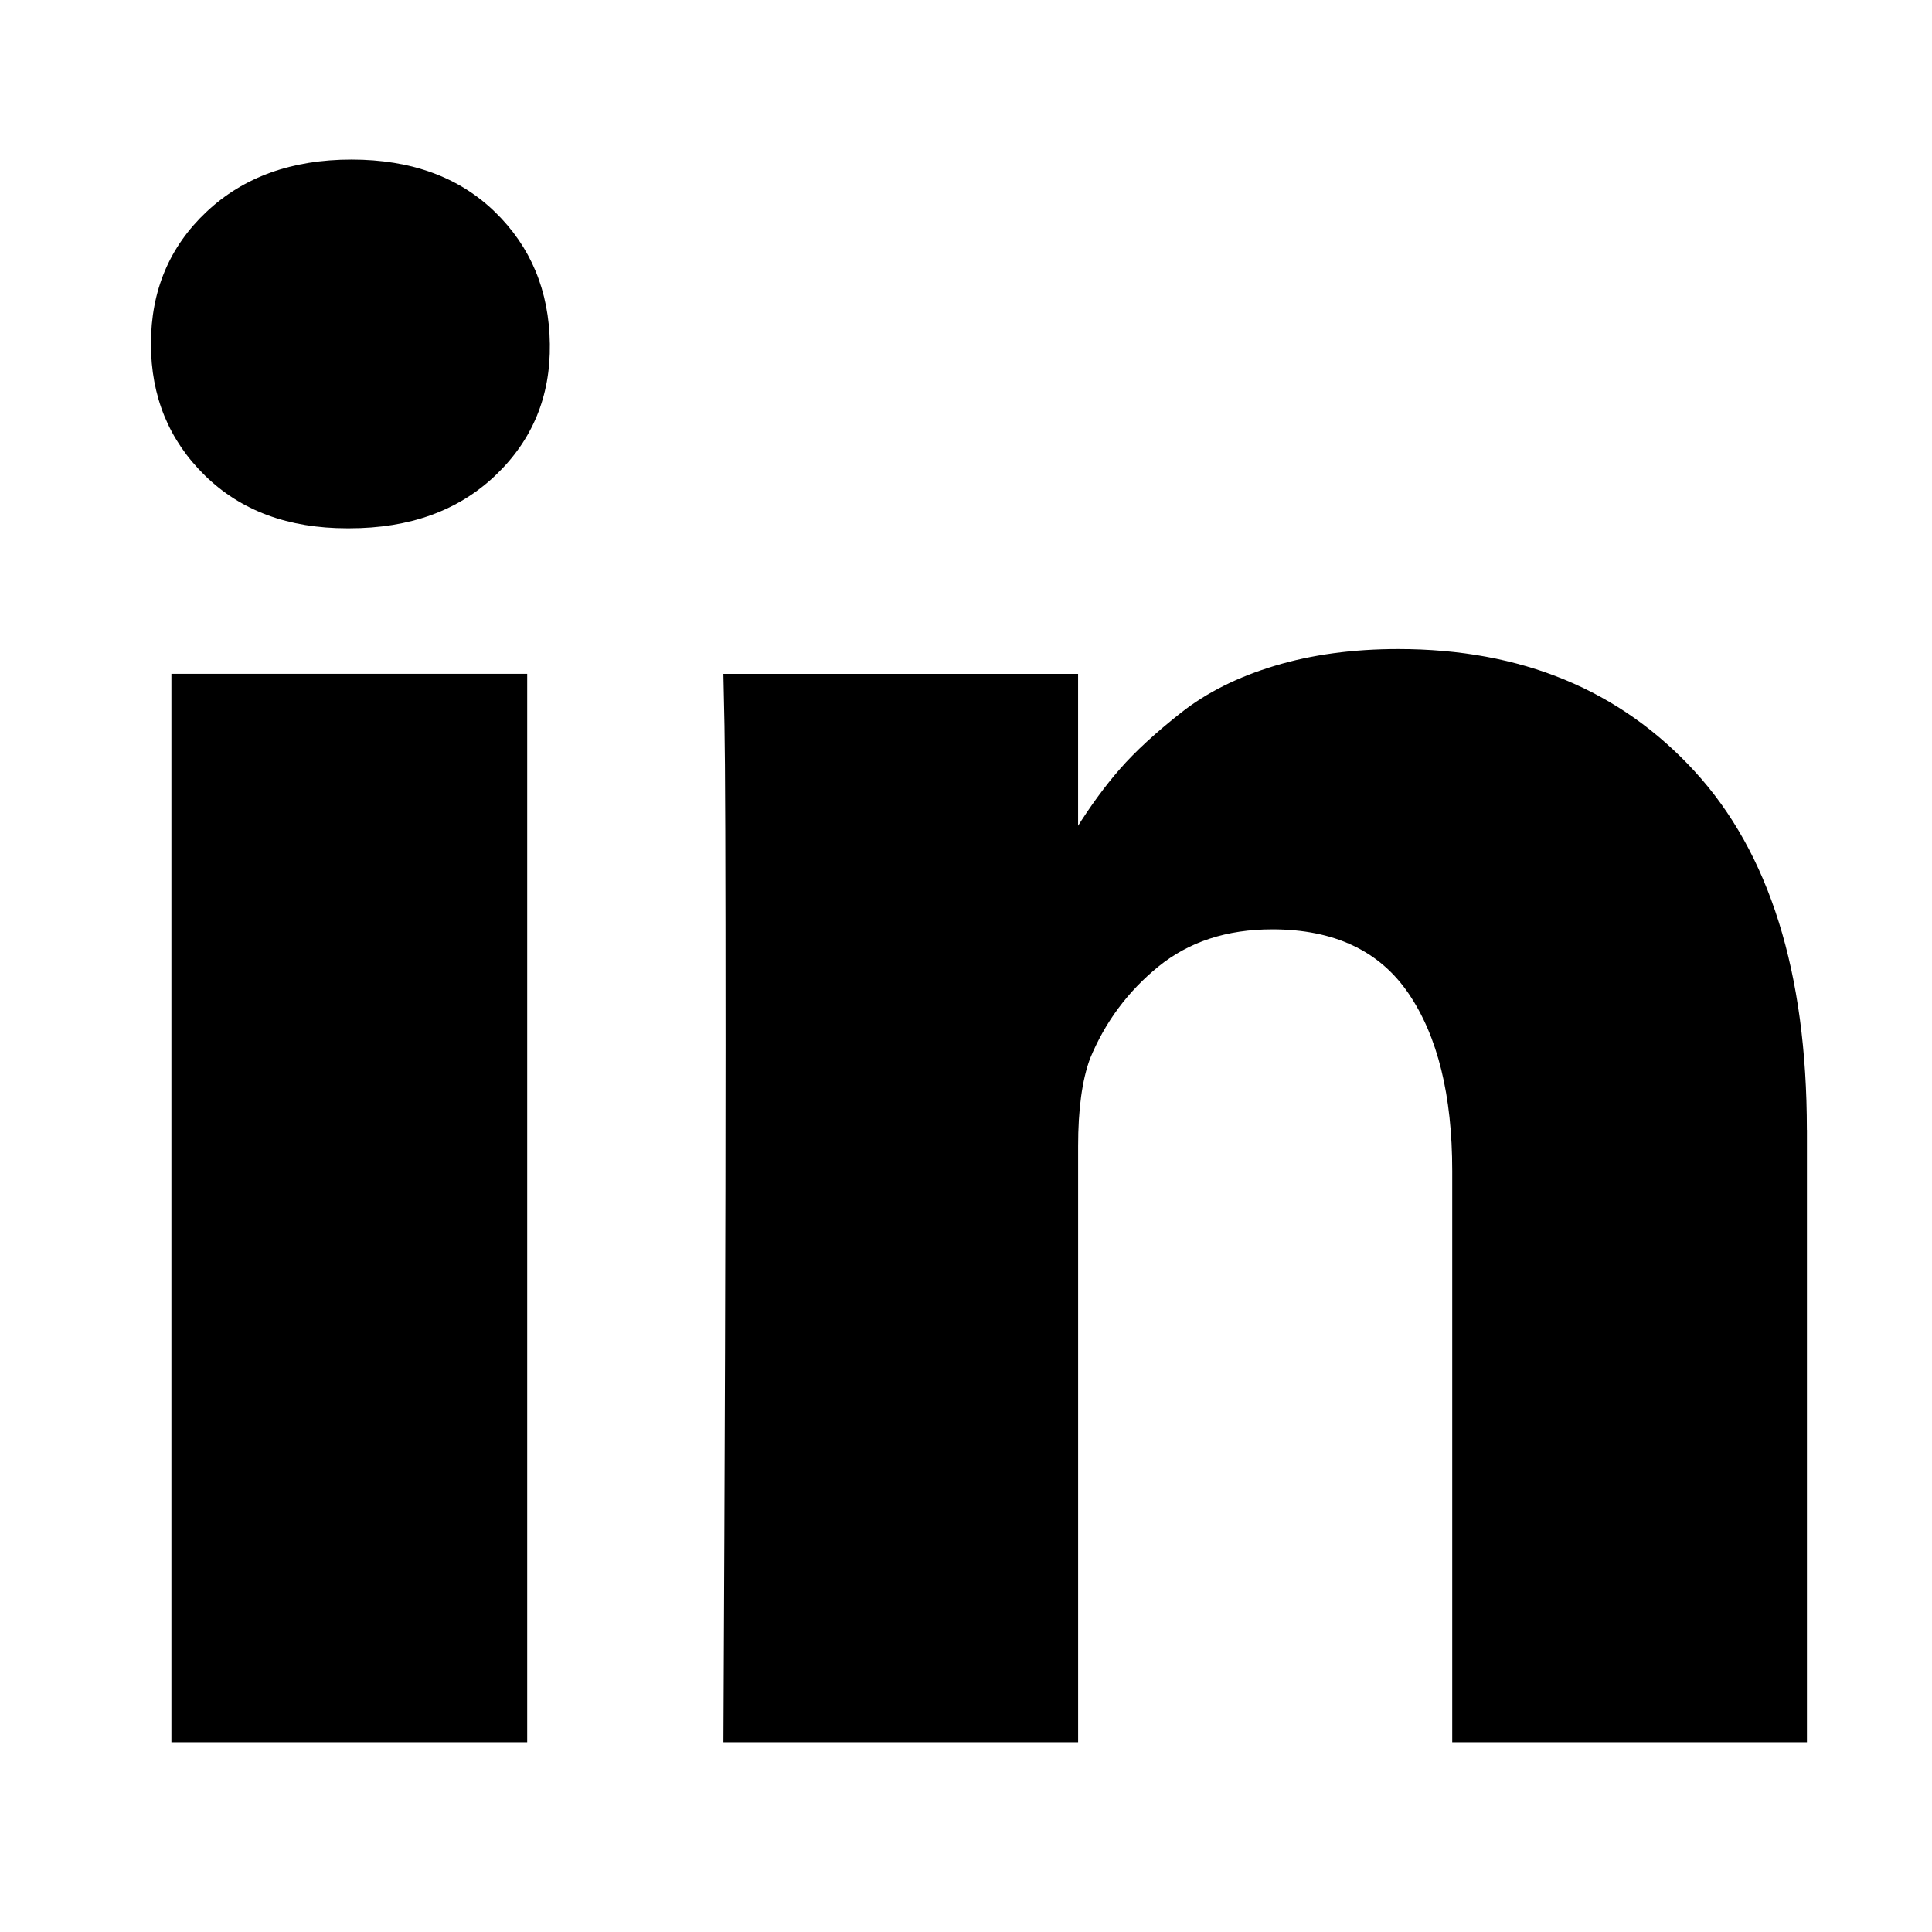
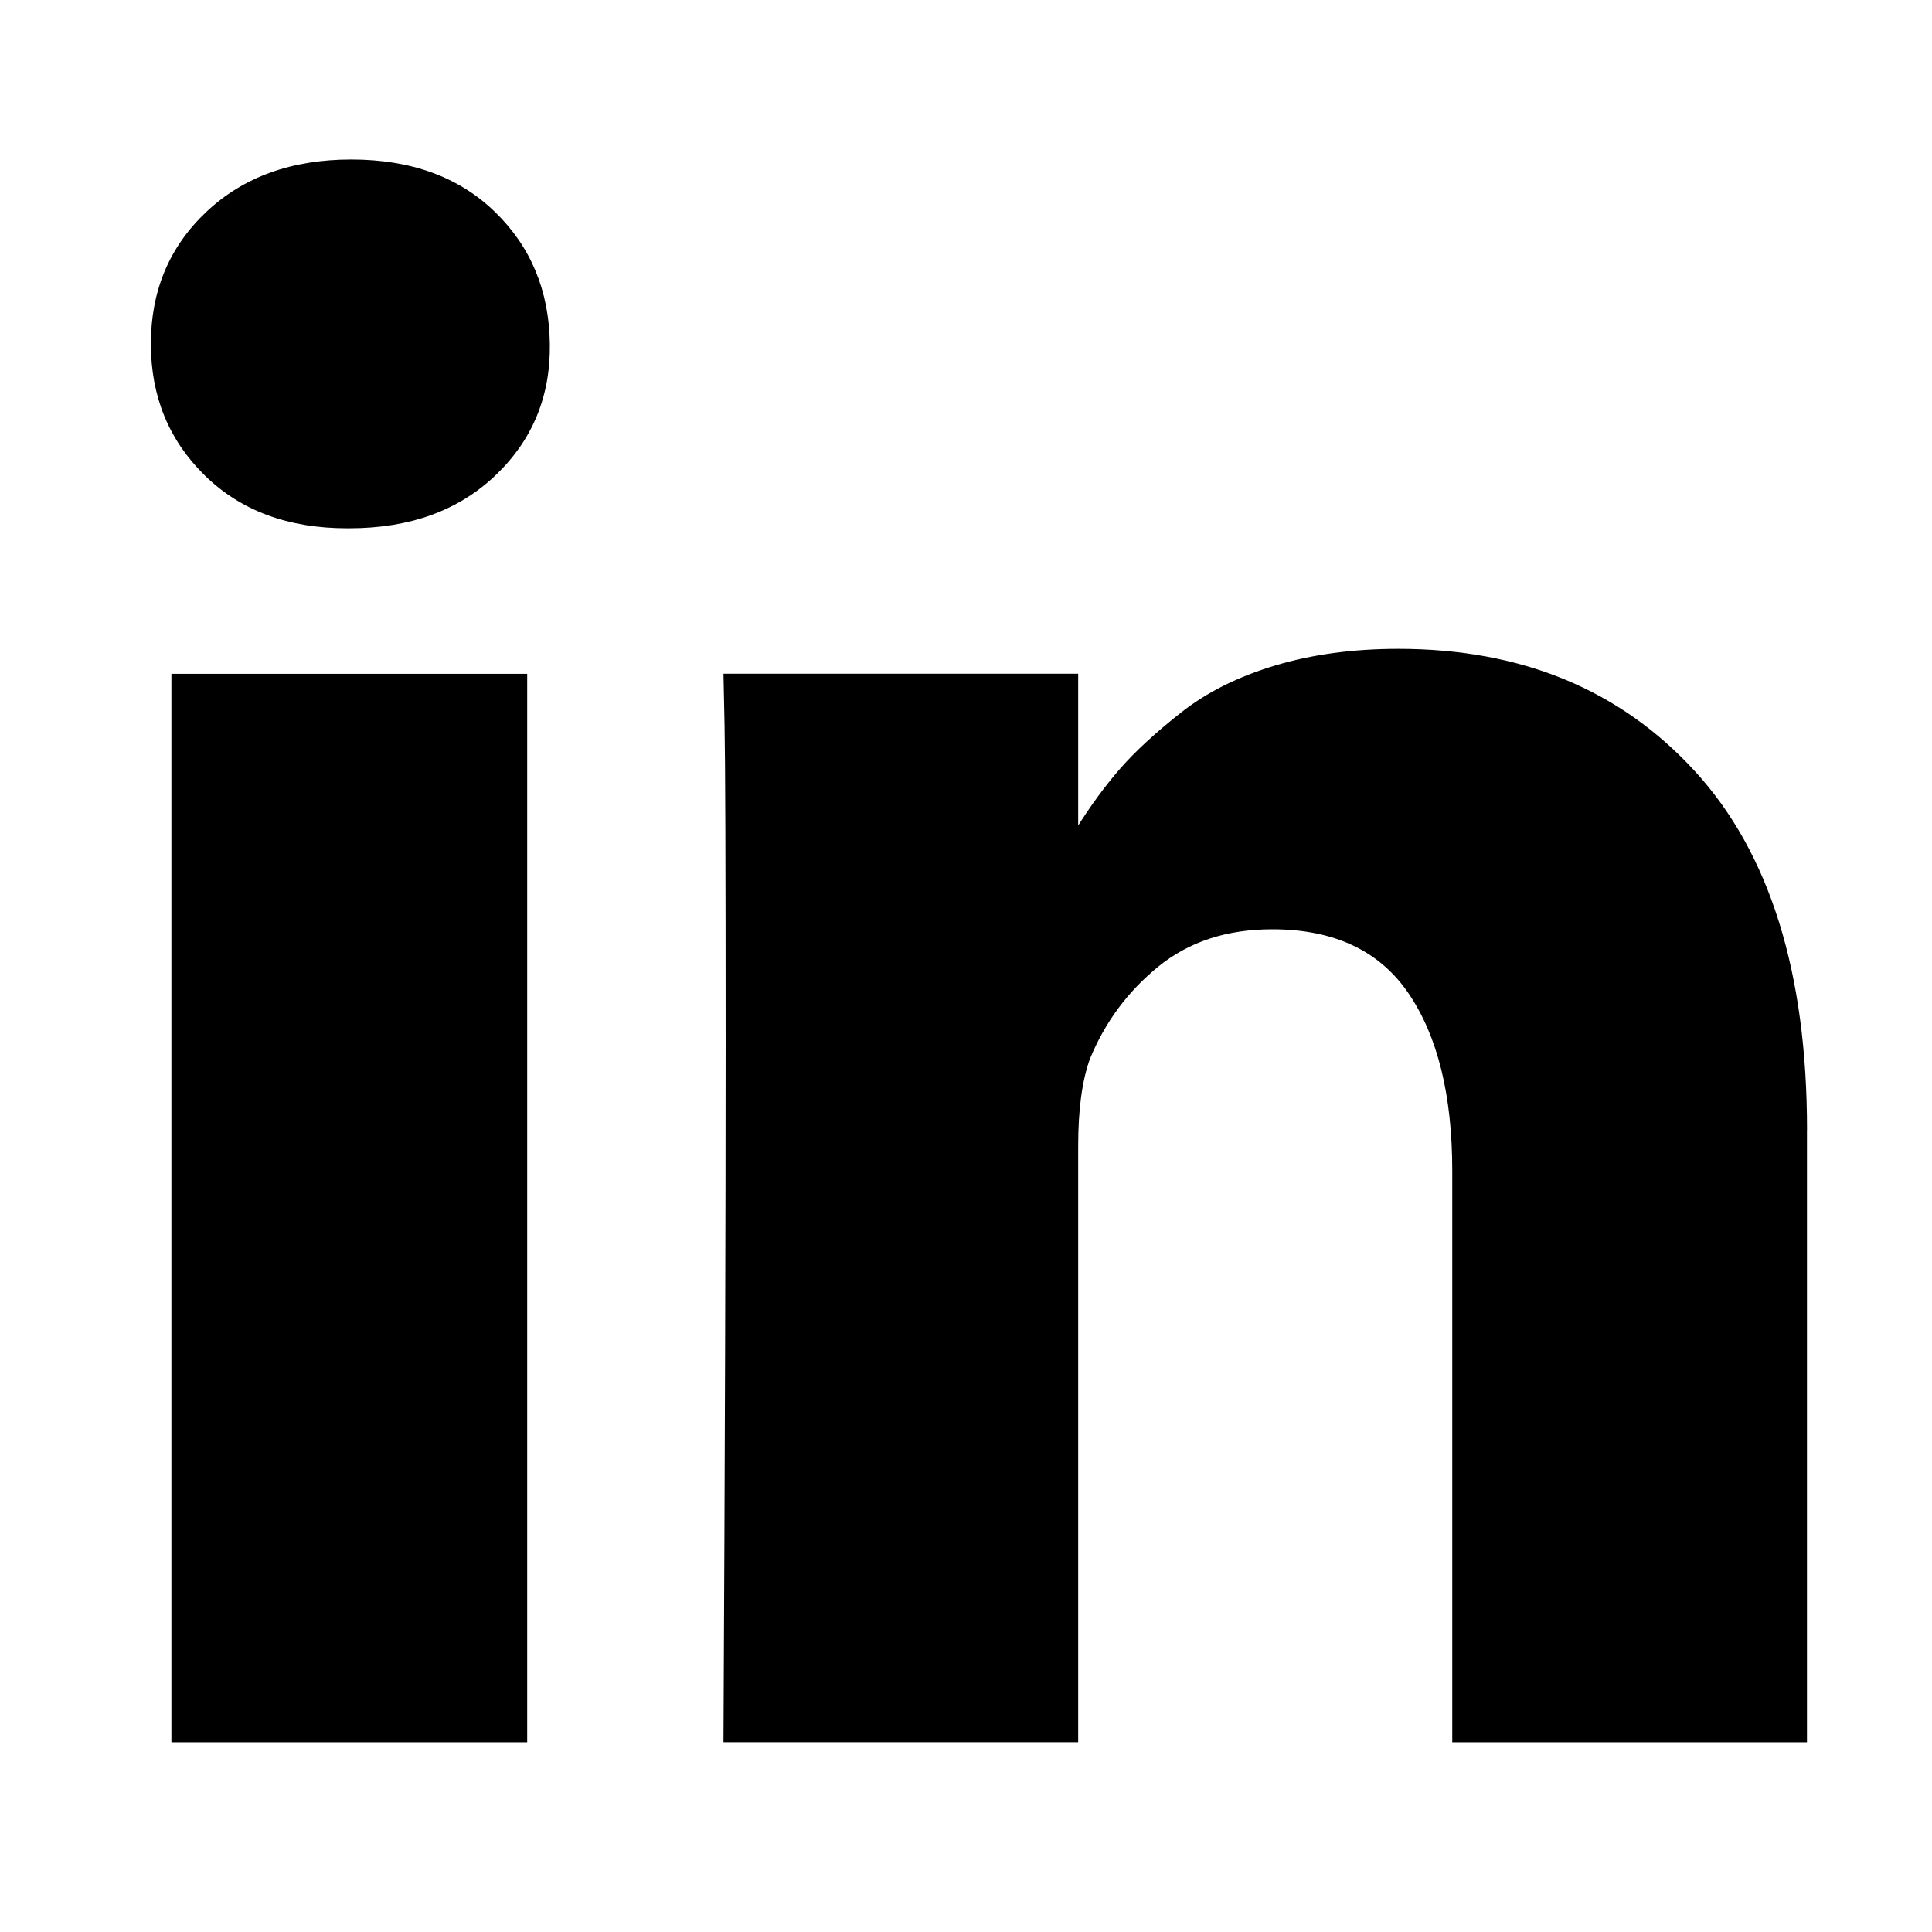
- <svg xmlns="http://www.w3.org/2000/svg" version="1.1" width="64" height="64" viewBox="0 0 64 64">
-   <path fill="rgb(0, 0, 0)" d="M17.464 22.321v35.393h-11.786v-35.393h11.786zM18.214 11.393q0.036 2.607-1.804 4.357t-4.839 1.75h-0.071q-2.929 0-4.714-1.75t-1.786-4.357q0-2.643 1.839-4.375t4.804-1.732 4.75 1.732 1.821 4.375zM59.857 37.429v20.286h-11.75v-18.929q0-3.75-1.446-5.875t-4.518-2.125q-2.25 0-3.768 1.232t-2.268 3.054q-0.393 1.071-0.393 2.893v19.75h-11.75q0.071-14.25 0.071-23.107t-0.036-10.571l-0.036-1.714h11.75v5.143h-0.071q0.714-1.143 1.464-2t2.018-1.857 3.107-1.554 4.089-0.554q6.107 0 9.821 4.054t3.714 11.875z" />
+ <svg xmlns="http://www.w3.org/2000/svg" version="1.1" width="32" height="32" viewBox="0 0 32 32">
+   <path d="M8.732 11.161v17.696h-5.893v-17.696h5.893zM9.107 5.696q0.018 1.304-0.902 2.179t-2.42 0.875h-0.036q-1.464 0-2.357-0.875t-0.893-2.179q0-1.321 0.92-2.188t2.402-0.866 2.375 0.866 0.911 2.188zM29.929 18.714v10.143h-5.875v-9.464q0-1.875-0.723-2.938t-2.259-1.063q-1.125 0-1.884 0.616t-1.134 1.527q-0.196 0.536-0.196 1.446v9.875h-5.875q0.036-7.125 0.036-11.554t-0.018-5.286l-0.018-0.857h5.875v2.571h-0.036q0.357-0.571 0.732-1t1.009-0.929 1.554-0.777 2.045-0.277q3.054 0 4.911 2.027t1.857 5.938z" />
</svg>
